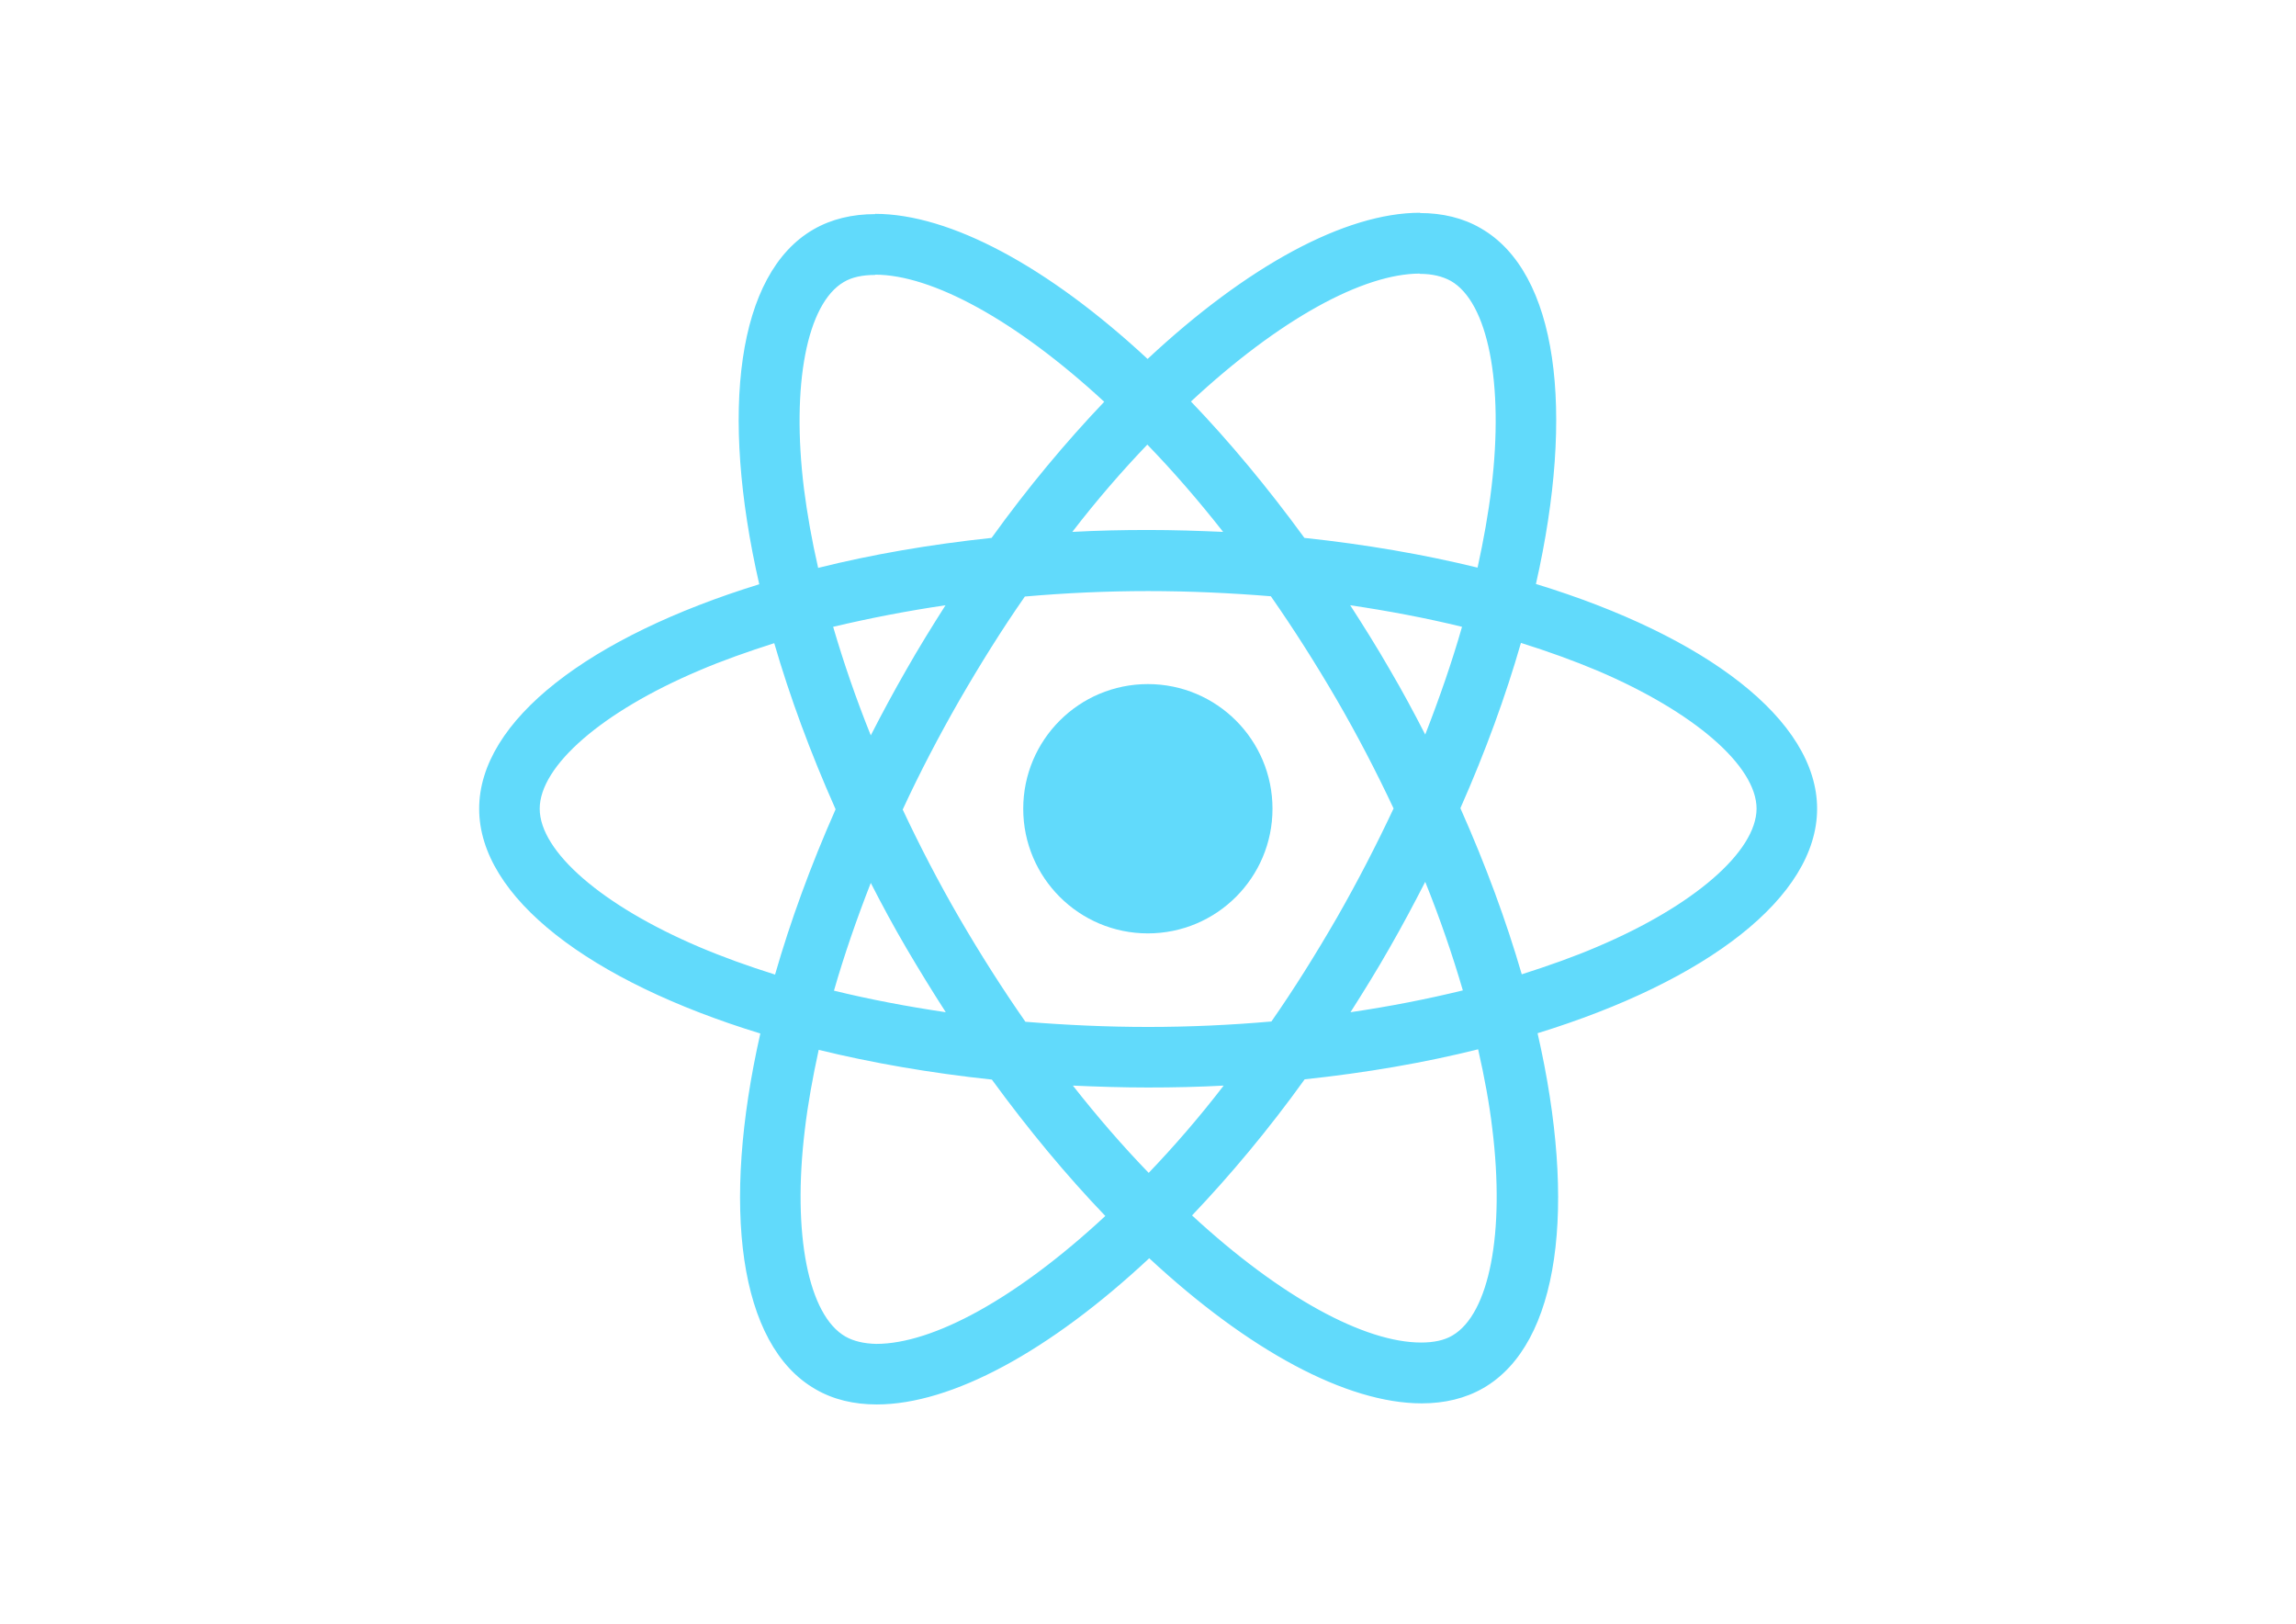
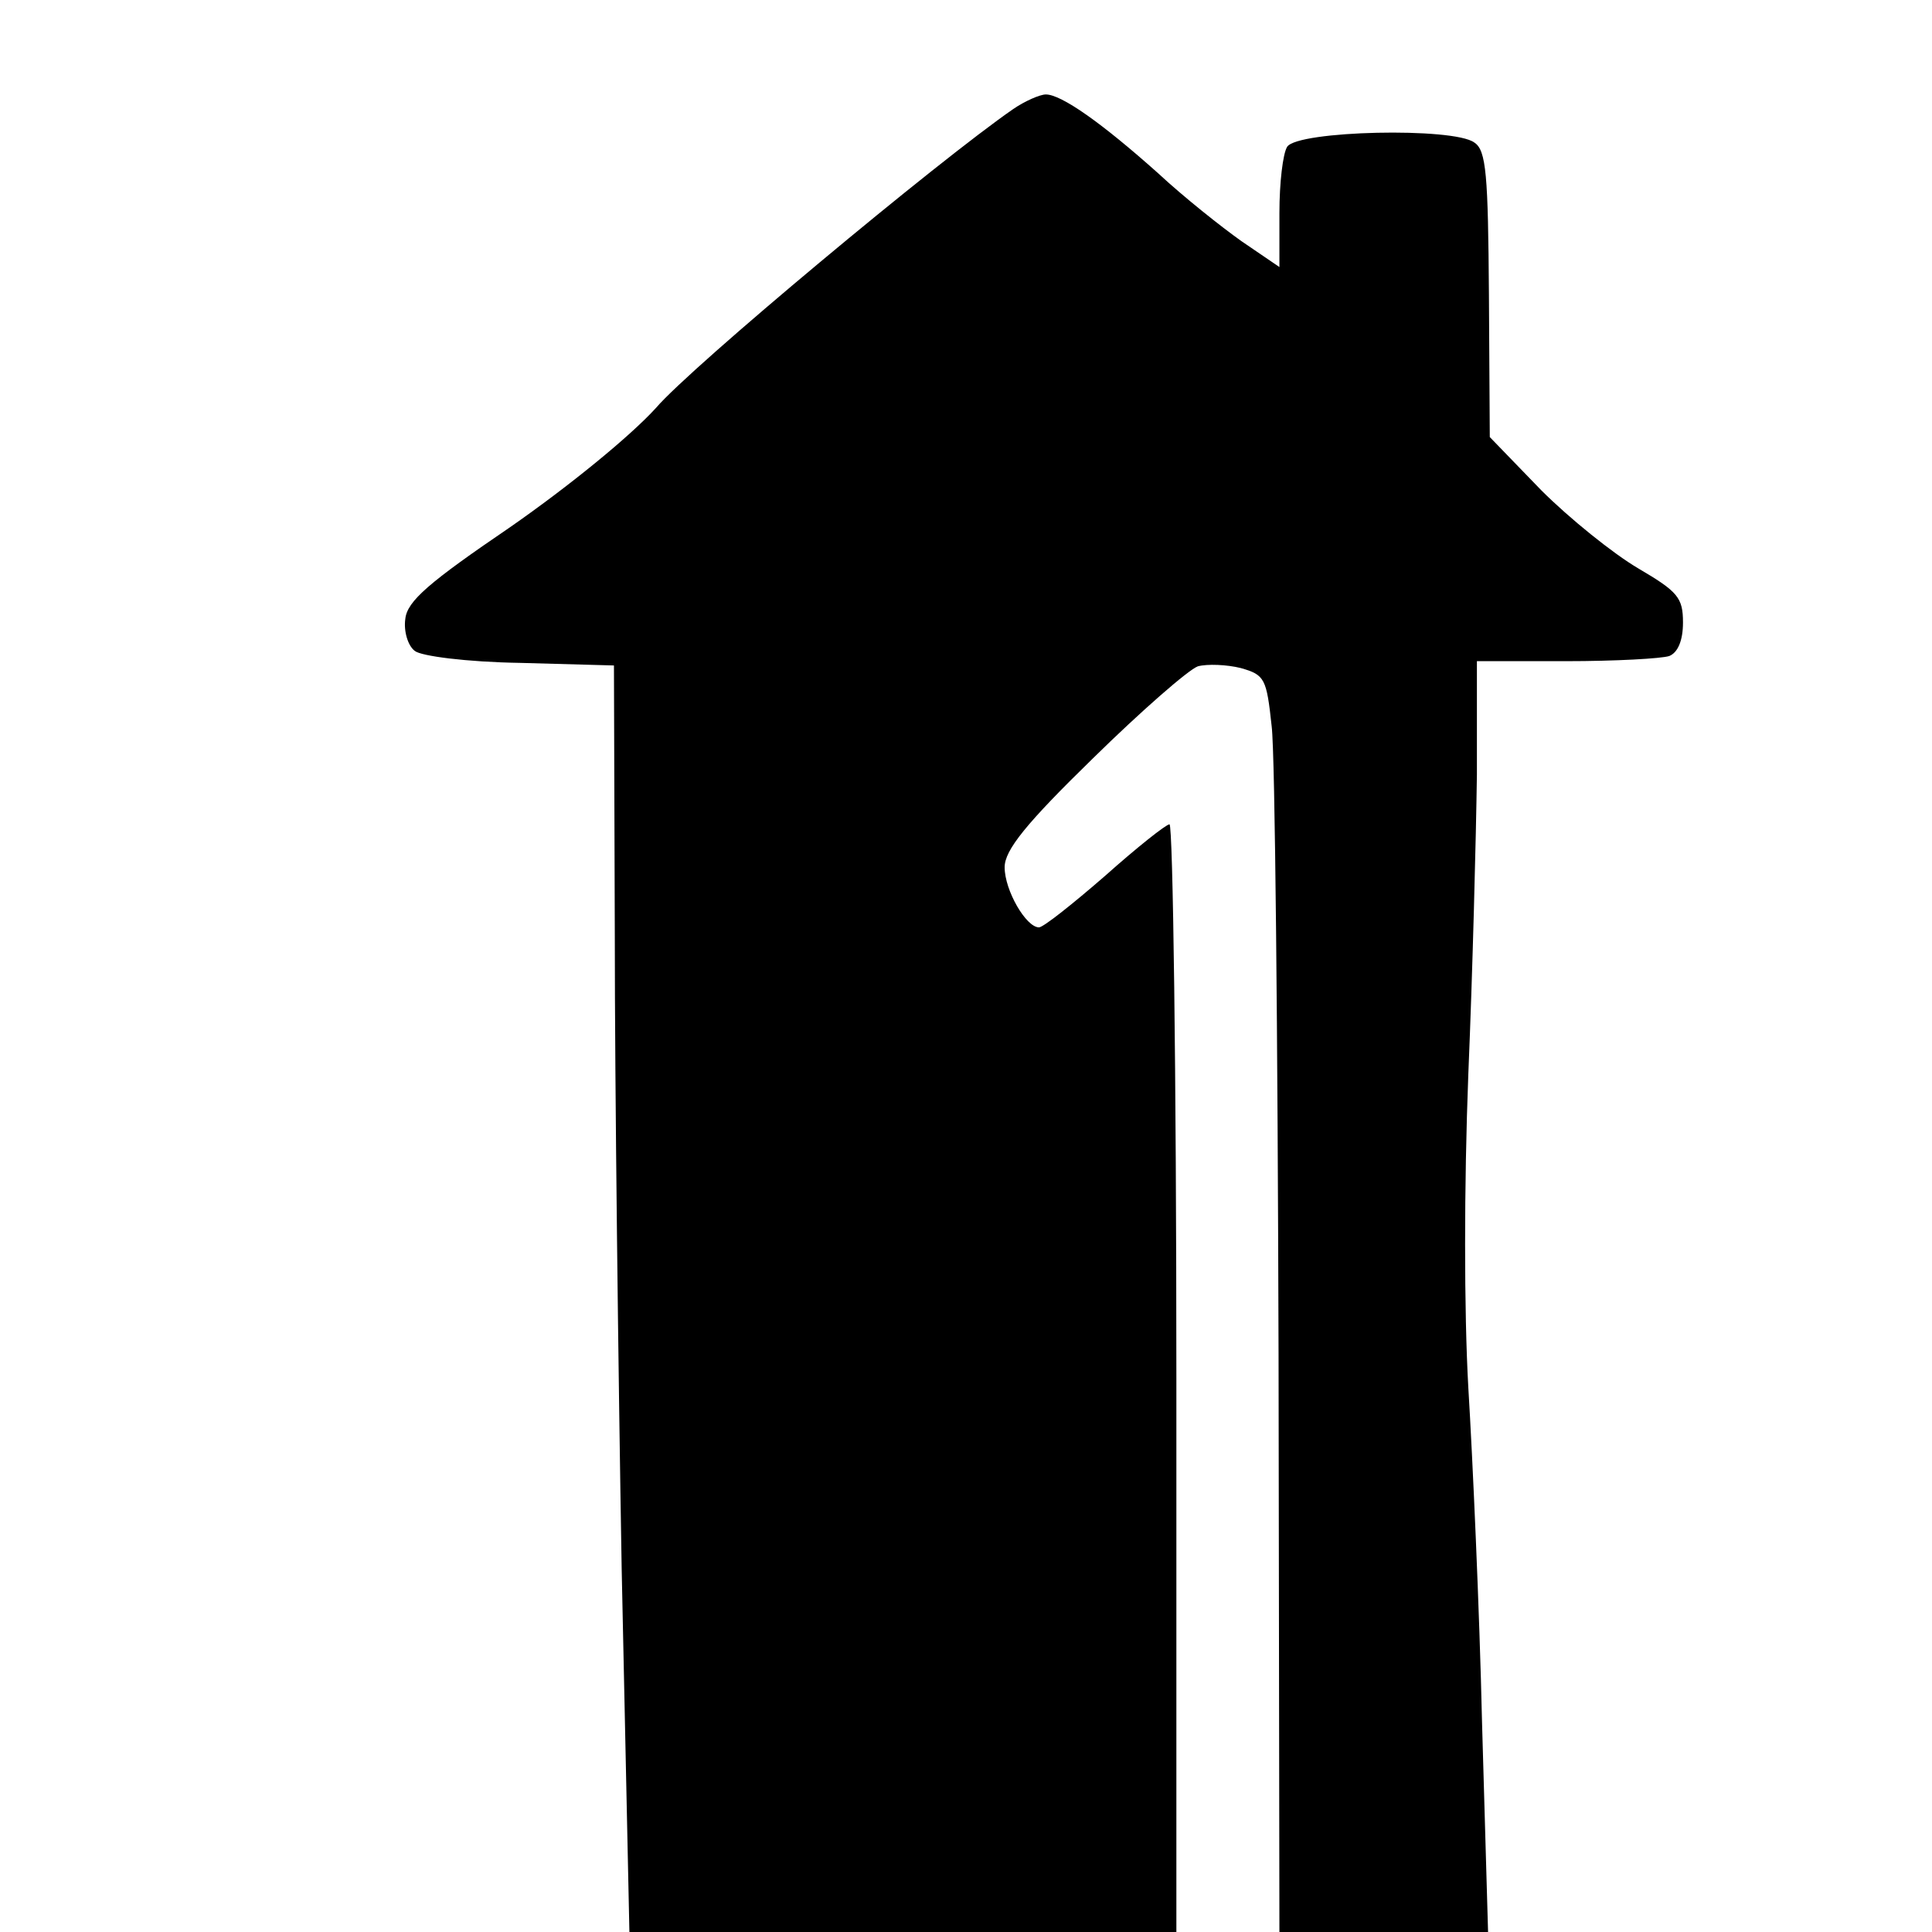
- <svg xmlns="http://www.w3.org/2000/svg" viewBox="0 0 841.9 595.3">
-   <g fill="#61DAFB">
-     <path d="M666.3 296.5c0-32.5-40.7-63.3-103.1-82.4 14.4-63.6 8-114.2-20.2-130.4-6.5-3.8-14.1-5.6-22.4-5.6v22.3c4.6 0 8.3.9 11.4 2.6 13.6 7.8 19.5 37.5 14.9 75.7-1.1 9.4-2.9 19.3-5.1 29.4-19.6-4.8-41-8.5-63.5-10.9-13.5-18.5-27.5-35.3-41.6-50 32.6-30.3 63.2-46.9 84-46.9V78c-27.5 0-63.5 19.6-99.9 53.6-36.4-33.8-72.4-53.2-99.9-53.2v22.3c20.7 0 51.4 16.5 84 46.6-14 14.7-28 31.4-41.3 49.9-22.6 2.4-44 6.1-63.6 11-2.3-10-4-19.7-5.2-29-4.7-38.2 1.1-67.9 14.6-75.8 3-1.8 6.9-2.6 11.5-2.6V78.5c-8.4 0-16 1.8-22.6 5.6-28.1 16.2-34.4 66.7-19.9 130.1-62.2 19.2-102.7 49.9-102.7 82.3 0 32.5 40.7 63.3 103.1 82.4-14.4 63.6-8 114.2 20.2 130.4 6.5 3.8 14.1 5.6 22.5 5.6 27.5 0 63.5-19.6 99.9-53.6 36.4 33.8 72.4 53.2 99.9 53.2 8.4 0 16-1.8 22.6-5.6 28.1-16.2 34.4-66.7 19.9-130.1 62-19.1 102.5-49.9 102.5-82.3zm-130.2-66.7c-3.7 12.9-8.3 26.2-13.5 39.5-4.1-8-8.4-16-13.1-24-4.6-8-9.5-15.8-14.4-23.4 14.2 2.1 27.9 4.7 41 7.9zm-45.8 106.5c-7.8 13.5-15.8 26.3-24.1 38.2-14.9 1.3-30 2-45.2 2-15.1 0-30.2-.7-45-1.9-8.3-11.9-16.4-24.6-24.2-38-7.6-13.1-14.5-26.4-20.8-39.8 6.2-13.4 13.2-26.8 20.7-39.9 7.8-13.5 15.8-26.3 24.1-38.2 14.9-1.3 30-2 45.2-2 15.1 0 30.2.7 45 1.9 8.3 11.9 16.4 24.6 24.2 38 7.6 13.1 14.5 26.4 20.8 39.8-6.3 13.4-13.2 26.8-20.7 39.9zm32.3-13c5.4 13.4 10 26.8 13.8 39.8-13.1 3.2-26.9 5.9-41.2 8 4.9-7.7 9.8-15.6 14.4-23.7 4.6-8 8.9-16.1 13-24.1zM421.2 430c-9.3-9.6-18.6-20.3-27.8-32 9 .4 18.2.7 27.5.7 9.4 0 18.7-.2 27.8-.7-9 11.7-18.3 22.4-27.5 32zm-74.4-58.9c-14.2-2.1-27.9-4.7-41-7.9 3.7-12.9 8.3-26.2 13.5-39.5 4.1 8 8.4 16 13.1 24 4.7 8 9.5 15.8 14.4 23.4zM420.7 163c9.3 9.6 18.6 20.3 27.8 32-9-.4-18.2-.7-27.5-.7-9.4 0-18.7.2-27.8.7 9-11.7 18.3-22.4 27.5-32zm-74 58.9c-4.9 7.7-9.8 15.6-14.4 23.7-4.6 8-8.9 16-13 24-5.4-13.4-10-26.8-13.8-39.8 13.1-3.1 26.9-5.8 41.2-7.9zm-90.5 125.2c-35.4-15.1-58.3-34.9-58.3-50.6 0-15.7 22.9-35.6 58.3-50.6 8.6-3.7 18-7 27.7-10.1 5.7 19.6 13.2 40 22.5 60.9-9.2 20.8-16.6 41.1-22.2 60.6-9.9-3.1-19.3-6.5-28-10.2zM310 490c-13.6-7.8-19.5-37.5-14.9-75.7 1.1-9.4 2.9-19.3 5.1-29.4 19.6 4.8 41 8.5 63.5 10.9 13.5 18.5 27.5 35.3 41.6 50-32.6 30.3-63.2 46.9-84 46.9-4.5-.1-8.3-1-11.3-2.7zm237.2-76.2c4.7 38.2-1.1 67.9-14.6 75.8-3 1.8-6.9 2.6-11.5 2.6-20.7 0-51.4-16.5-84-46.6 14-14.7 28-31.4 41.3-49.9 22.6-2.4 44-6.1 63.6-11 2.3 10.1 4.1 19.8 5.2 29.1zm38.5-66.7c-8.6 3.7-18 7-27.7 10.1-5.7-19.6-13.2-40-22.5-60.9 9.2-20.8 16.6-41.1 22.2-60.6 9.9 3.1 19.3 6.5 28.1 10.2 35.4 15.1 58.3 34.9 58.3 50.6-.1 15.7-23 35.6-58.4 50.6zM320.8 78.4z" />
-     <circle cx="420.9" cy="296.5" r="45.7" />
-     <path d="M520.5 78.1z" />
+ <svg xmlns="http://www.w3.org/2000/svg" version="1.0" width="225pt" height="225pt" viewBox="0 0 225 225" preserveAspectRatio="xMidYMid meet">
+   <g transform="translate(0,225) scale(0.1,-0.1)" fill="#000000" stroke="none">
+     <path d="M1180 2123 c-87 -60 -375 -300 -416 -348 -30 -33 -101 -91 -170 -139 -94 -64 -120 -86 -122 -107 -2 -14 3 -31 11 -37 7 -6 60 -13 123 -14 l109 -3 1 -315 c0 -173 4 -505 8 -737 l9 -423 318 0 319 0 0 645 c0 355 -4 645 -8 645 -4 0 -38 -27 -75 -60 -38 -33 -72 -60 -77 -60 -15 0 -40 43 -40 70 0 20 25 51 103 127 56 55 111 103 122 107 11 3 34 2 50 -2 28 -8 30 -12 36 -68 4 -32 7 -362 8 -731 l1 -673 122 0 121 0 -7 243 c-3 133 -11 309 -16 391 -5 89 -5 235 0 365 5 119 9 276 10 349 l0 132 104 0 c57 0 111 3 120 6 10 4 16 18 16 39 0 29 -6 36 -52 63 -29 17 -80 58 -113 91 l-60 62 -1 166 c-1 139 -3 168 -17 177 -24 18 -206 14 -218 -5 -5 -8 -9 -42 -9 -77 l0 -63 -44 30 c-24 17 -68 52 -97 79 -66 59 -113 92 -131 92 -7 0 -25 -8 -38 -17z" />
  </g>
</svg>
